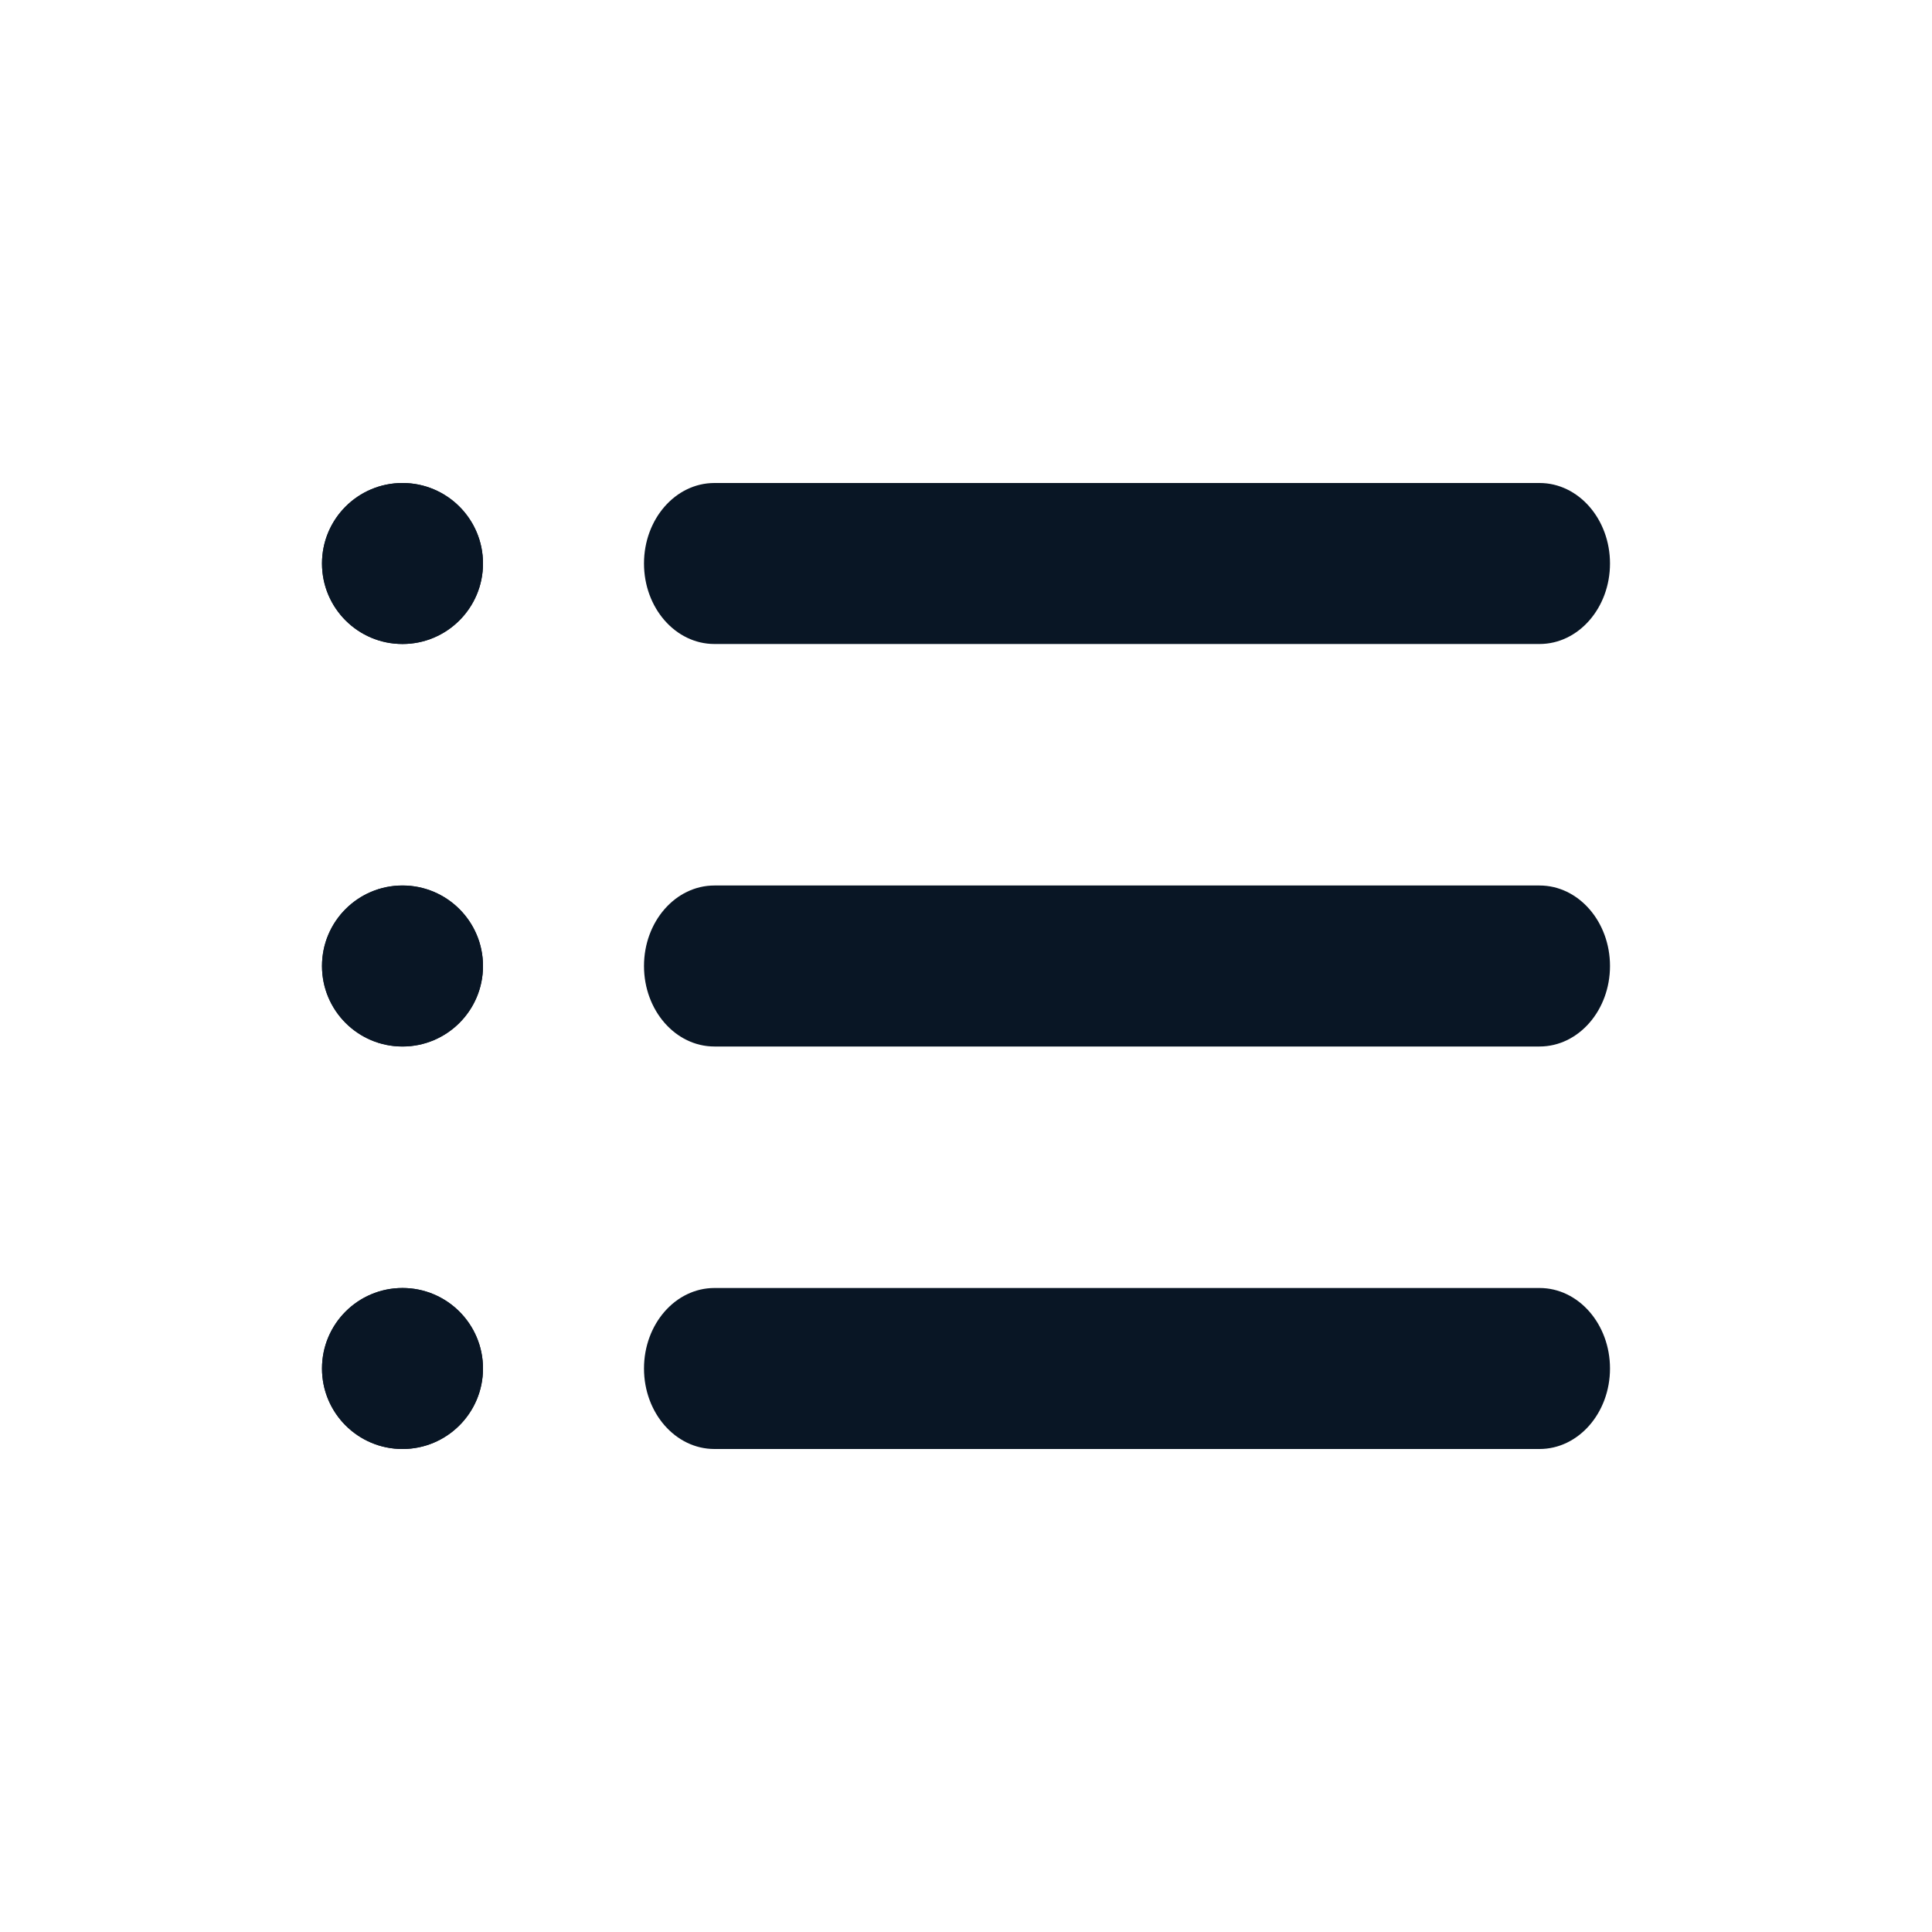
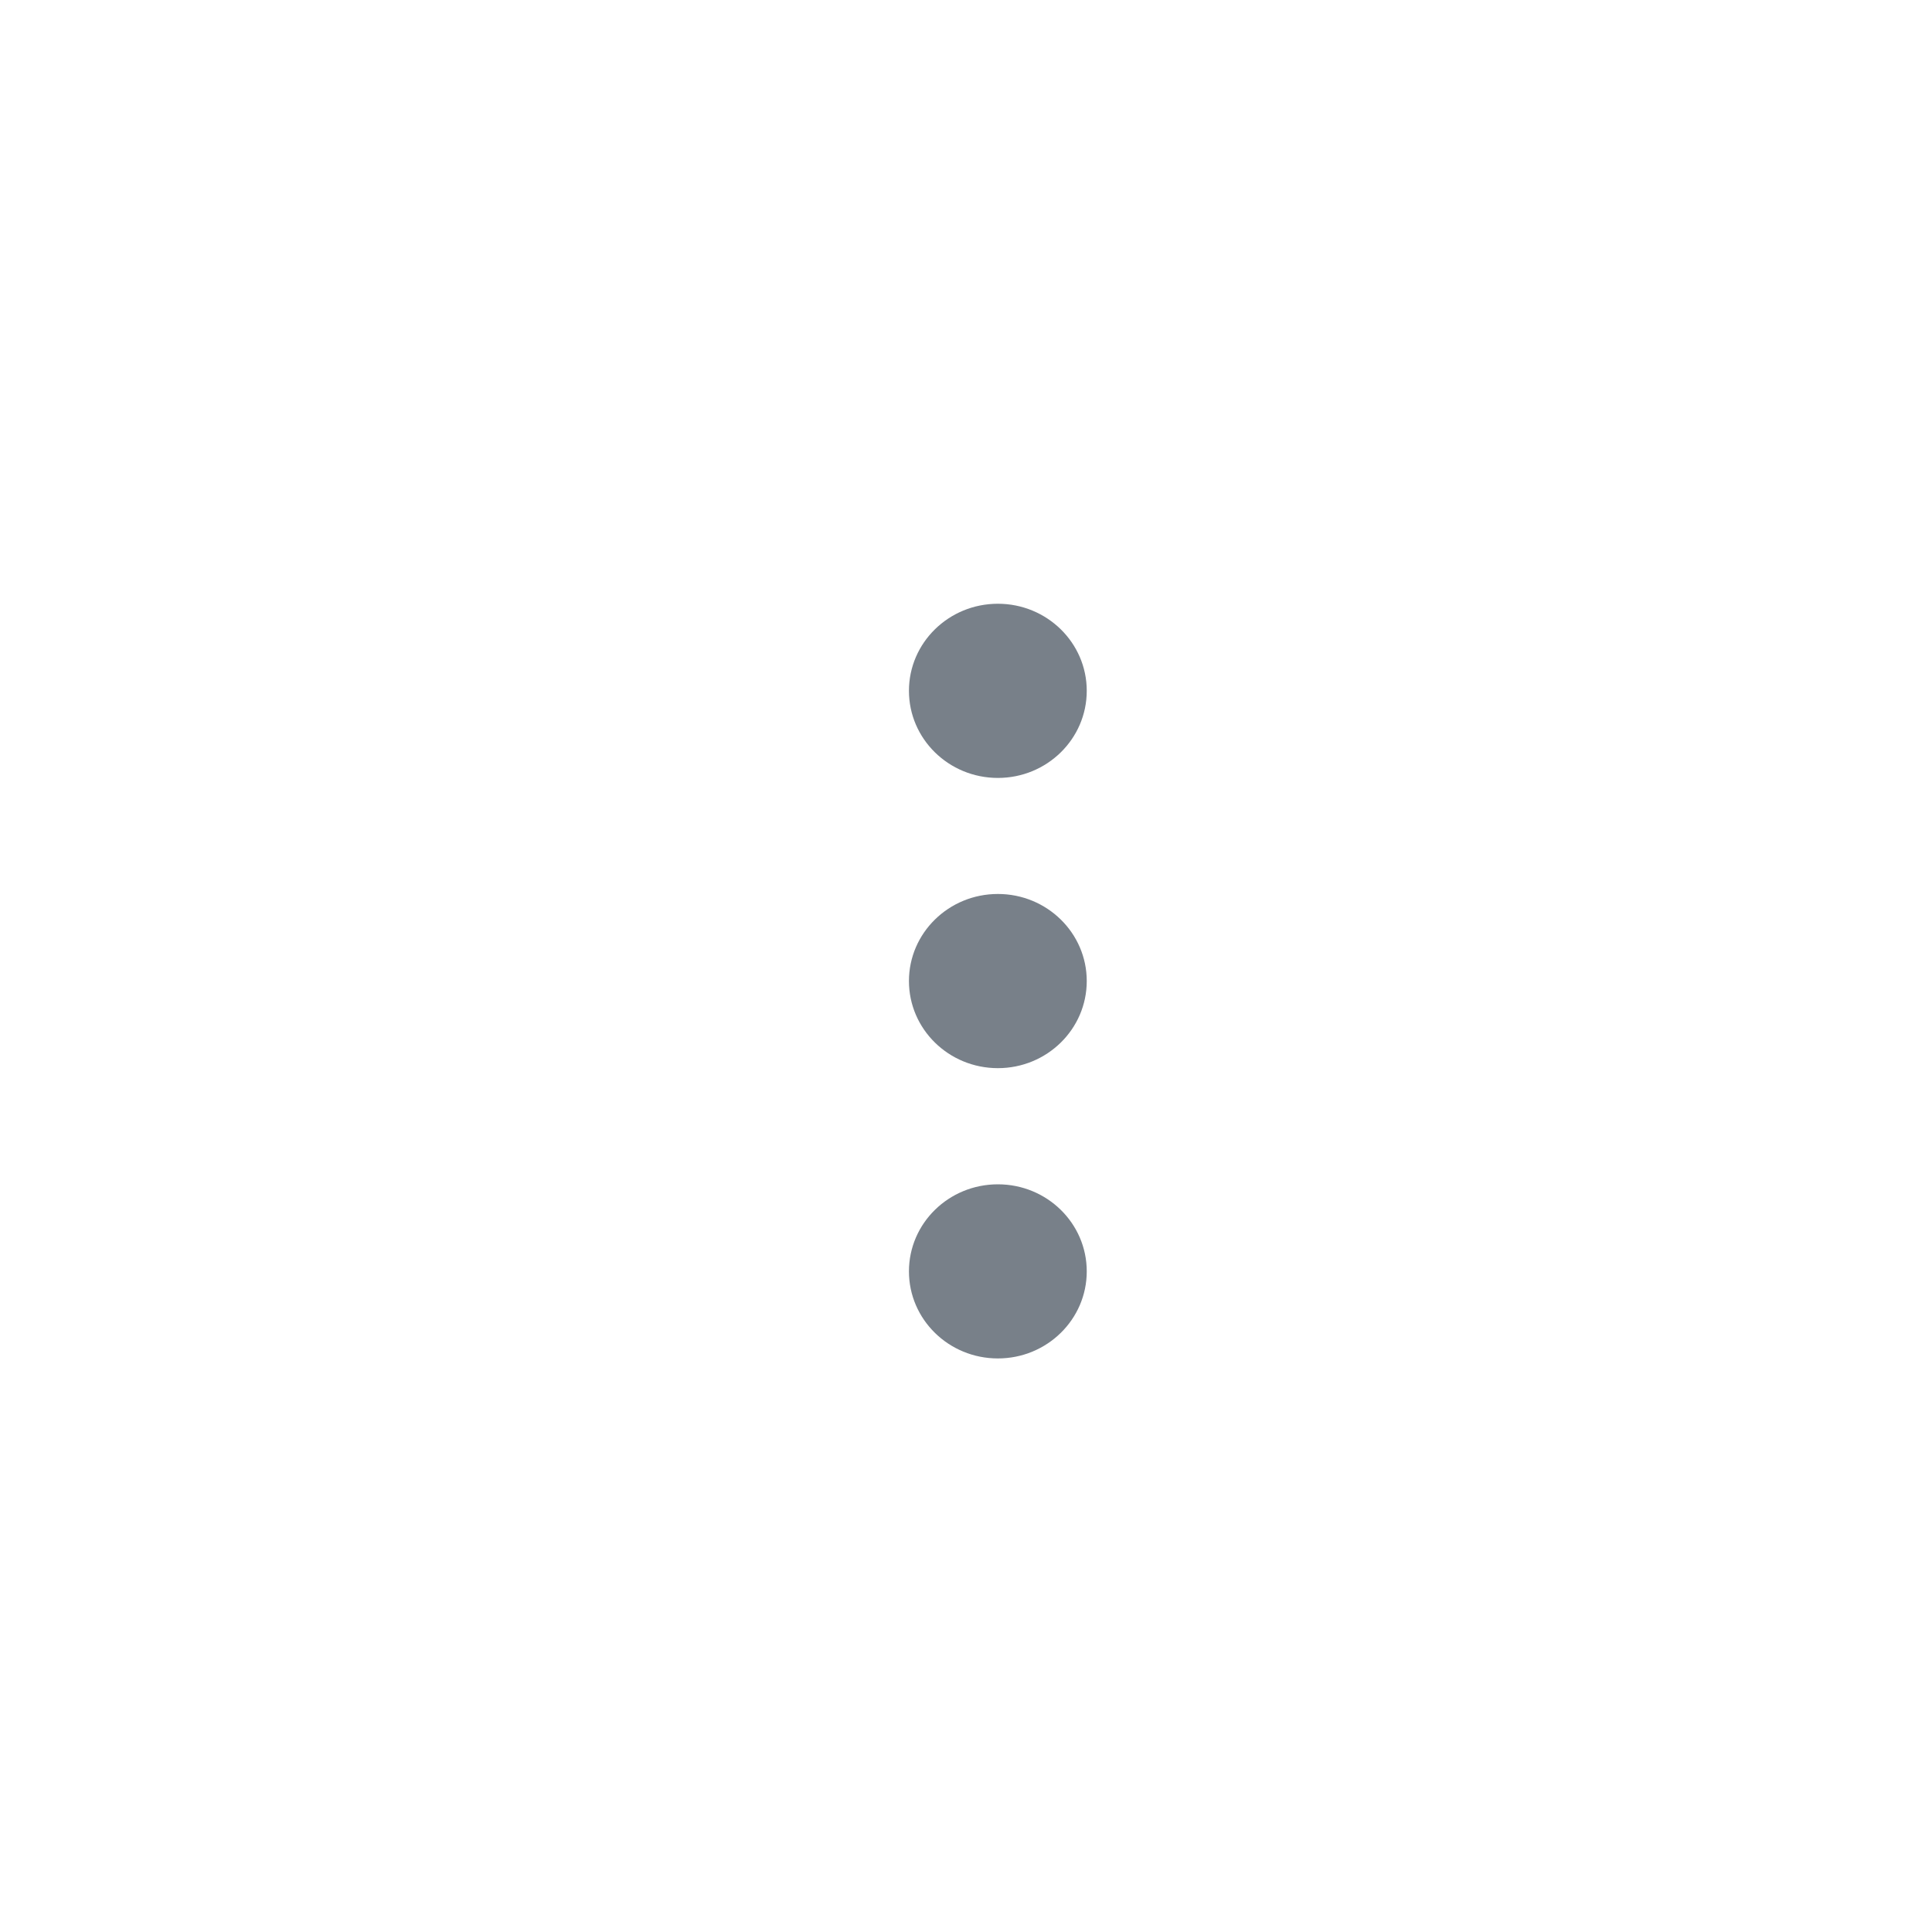
- <svg xmlns="http://www.w3.org/2000/svg" width="24px" height="24px" viewBox="0 0 24 24" version="1.1">
-   <g id="02.Icons/List" stroke="none" stroke-width="1" fill="none" fill-rule="evenodd">
-     <g id="Group" transform="translate(4, 6)" fill="#091625">
-       <path d="M2,6 C2,6.552 1.552,7 1,7 C0.447,7 0,6.552 0,6 C0,5.448 0.447,5 1,5 C1.552,5 2,5.448 2,6" id="Fill-3" />
-       <path d="M2,6 C2,6.552 1.552,7 1,7 C0.447,7 0,6.552 0,6 C0,5.448 0.447,5 1,5 C1.552,5 2,5.448 2,6" id="Fill-1" />
-       <path d="M15.125,5 L13.625,5 L6.375,5 L4.875,5 C4.391,5 4,5.448 4,6 C4,6.552 4.391,7 4.875,7 L6.375,7 L13.625,7 L15.125,7 C15.608,7 16,6.552 16,6 C16,5.448 15.608,5 15.125,5" id="Fill-3" />
-       <path d="M2,1 C2,1.552 1.552,2 1,2 C0.447,2 0,1.552 0,1 C0,0.448 0.447,0 1,0 C1.552,0 2,0.448 2,1" id="Fill-3" />
-       <path d="M2,1 C2,1.552 1.552,2 1,2 C0.447,2 0,1.552 0,1 C0,0.448 0.447,0 1,0 C1.552,0 2,0.448 2,1" id="Fill-1" />
-       <path d="M15.125,0 L13.625,0 L6.375,0 L4.875,0 C4.391,0 4,0.448 4,1 C4,1.552 4.391,2 4.875,2 L6.375,2 L13.625,2 L15.125,2 C15.608,2 16,1.552 16,1 C16,0.448 15.608,0 15.125,0" id="Fill-3" />
-       <path d="M2,11 C2,11.552 1.552,12 1,12 C0.447,12 0,11.552 0,11 C0,10.448 0.447,10 1,10 C1.552,10 2,10.448 2,11" id="Fill-3" />
-       <path d="M2,11 C2,11.552 1.552,12 1,12 C0.447,12 0,11.552 0,11 C0,10.448 0.447,10 1,10 C1.552,10 2,10.448 2,11" id="Fill-1" />
-       <path d="M15.125,10 L13.625,10 L6.375,10 L4.875,10 C4.391,10 4,10.448 4,11 C4,11.552 4.391,12 4.875,12 L6.375,12 L13.625,12 L15.125,12 C15.608,12 16,11.552 16,11 C16,10.448 15.608,10 15.125,10" id="Fill-3" />
-     </g>
+ <svg xmlns="http://www.w3.org/2000/svg" width="32" height="32" viewBox="0 0 32 32" fill="none">
+   <g id="Icons">
+     <path id="Union" fill-rule="evenodd" clip-rule="evenodd" d="M15.055 11.442C15.055 10.646 15.714 10 16.528 10C17.341 10 18 10.646 18 11.442C18 12.239 17.341 12.885 16.528 12.885C15.714 12.885 15.055 12.239 15.055 11.442ZM15.055 16.249C15.055 15.453 15.714 14.807 16.528 14.807C17.341 14.807 18 15.453 18 16.249C18 17.046 17.341 17.692 16.528 17.692C15.714 17.692 15.055 17.046 15.055 16.249ZM16.528 19.616C15.714 19.616 15.055 20.261 15.055 21.058C15.055 21.854 15.714 22.5 16.528 22.5C17.341 22.5 18 21.854 18 21.058C18 20.261 17.341 19.616 16.528 19.616Z" fill="#788089" />
  </g>
</svg>
